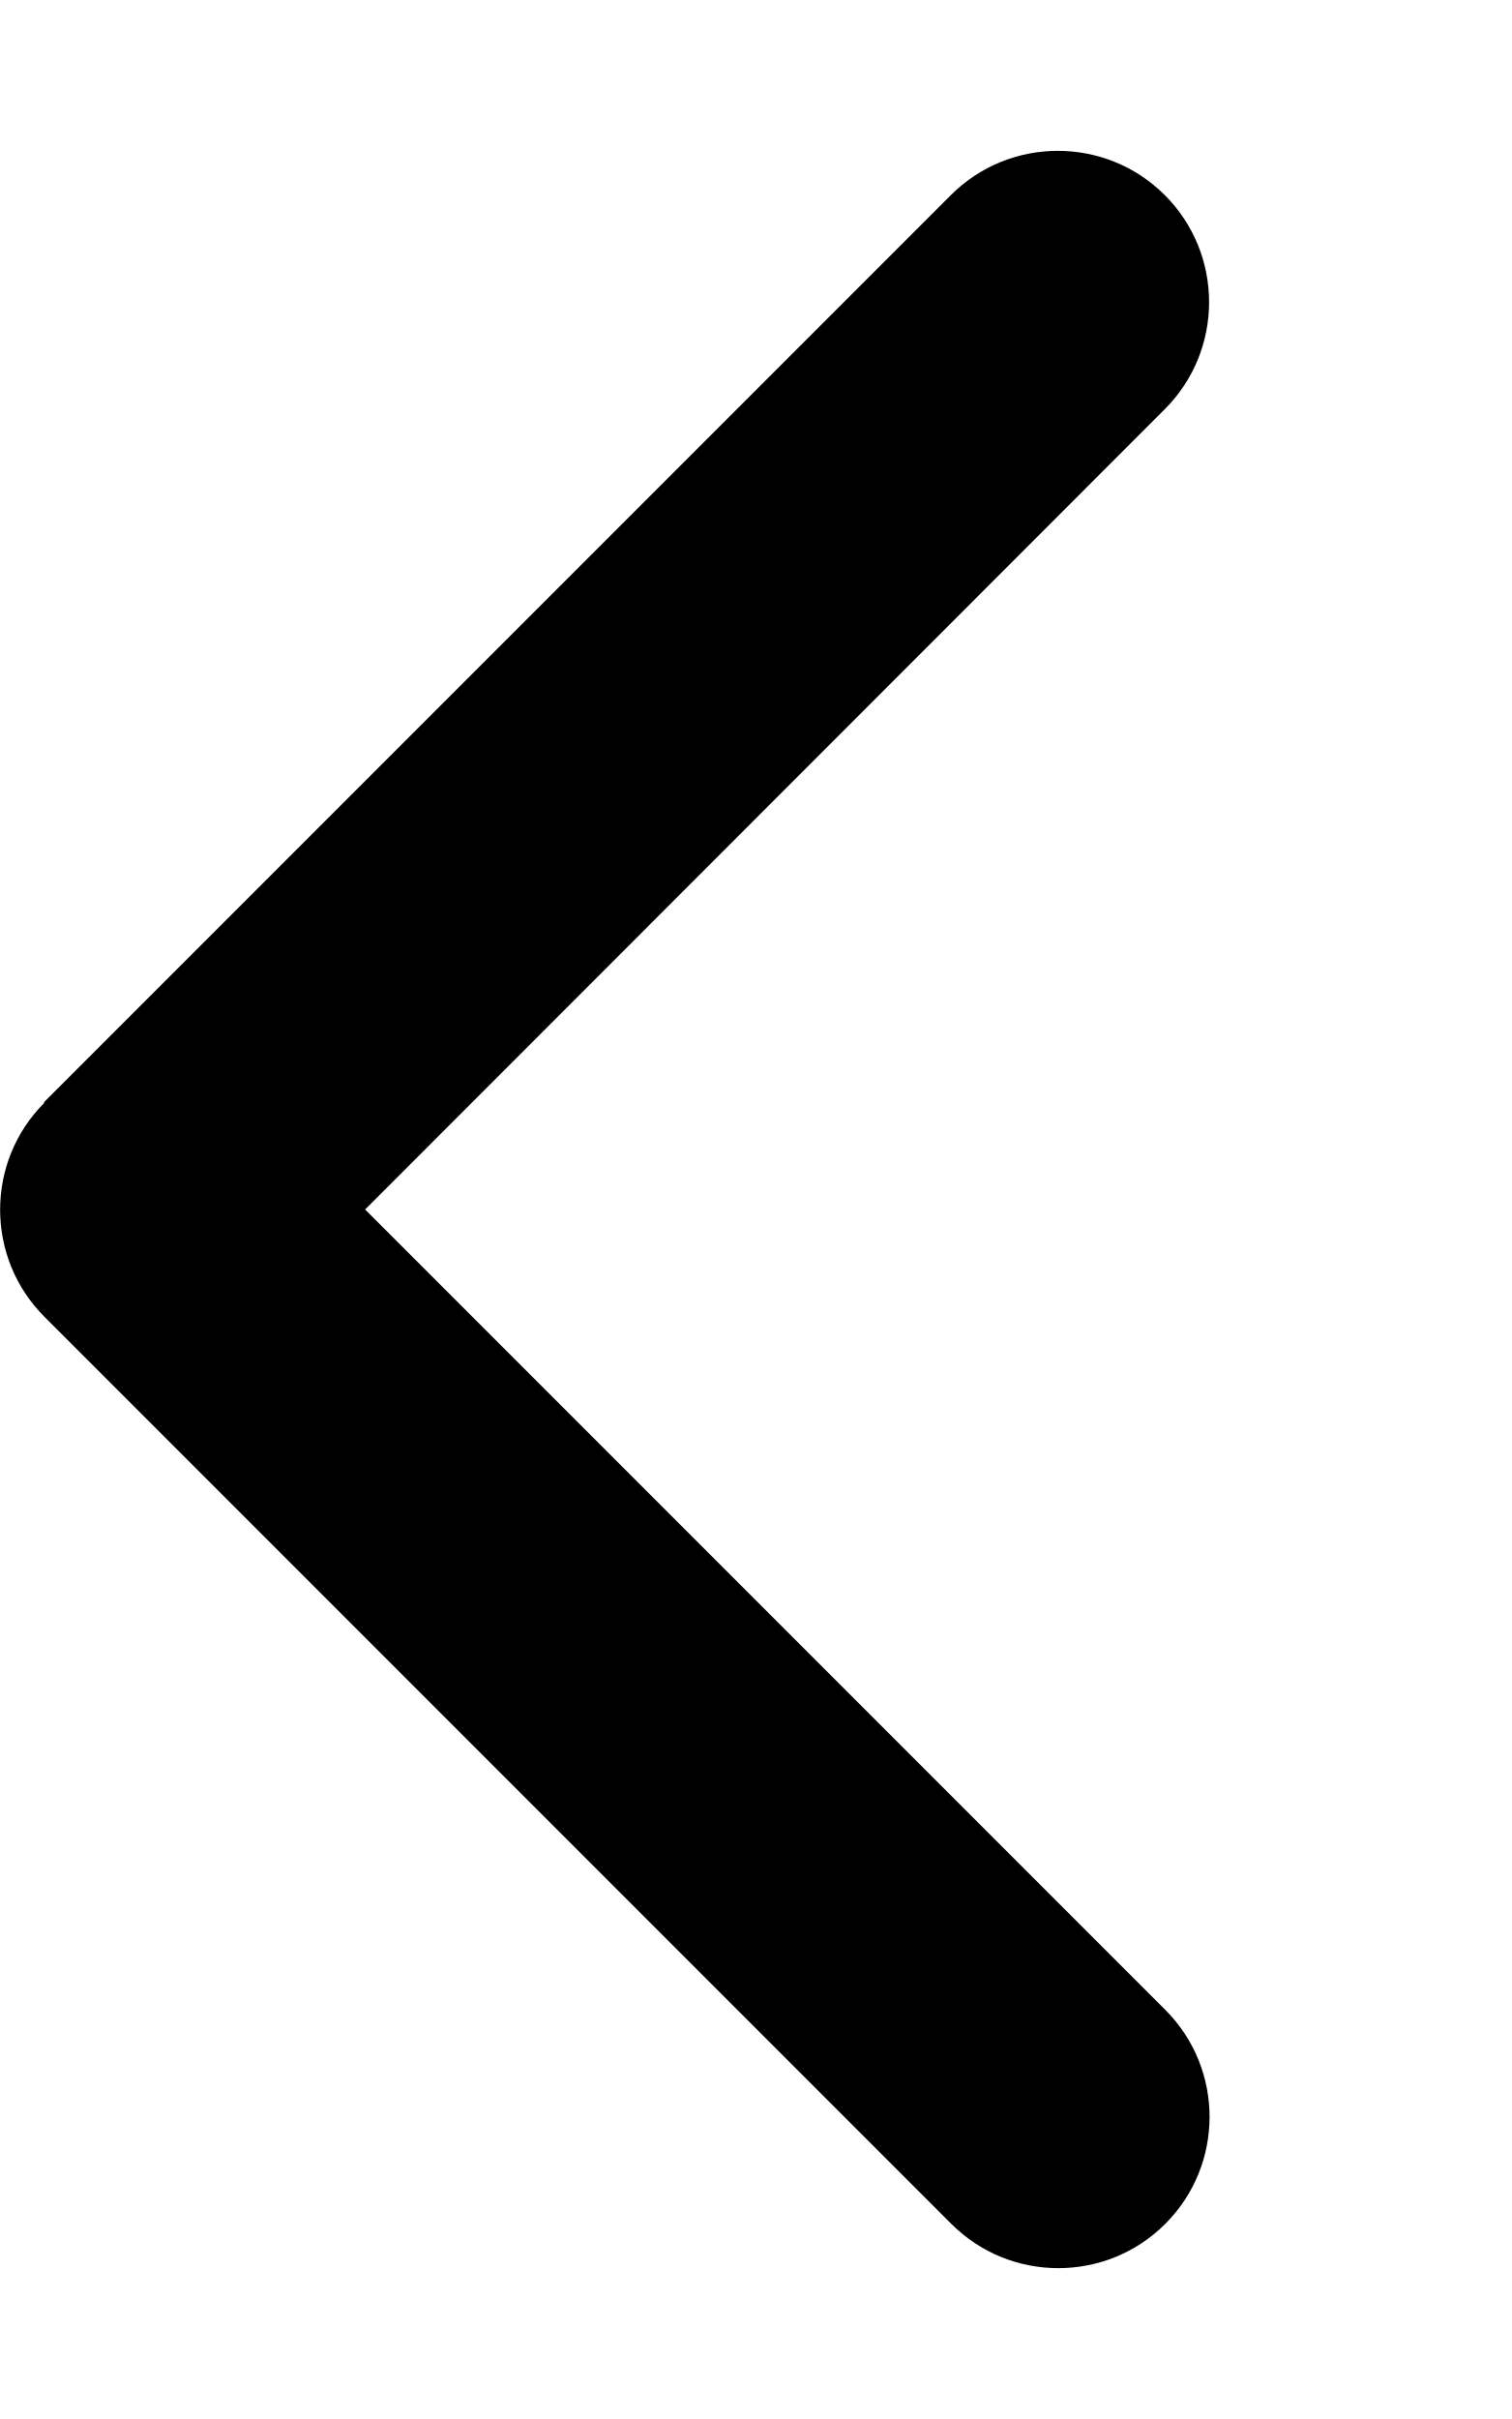
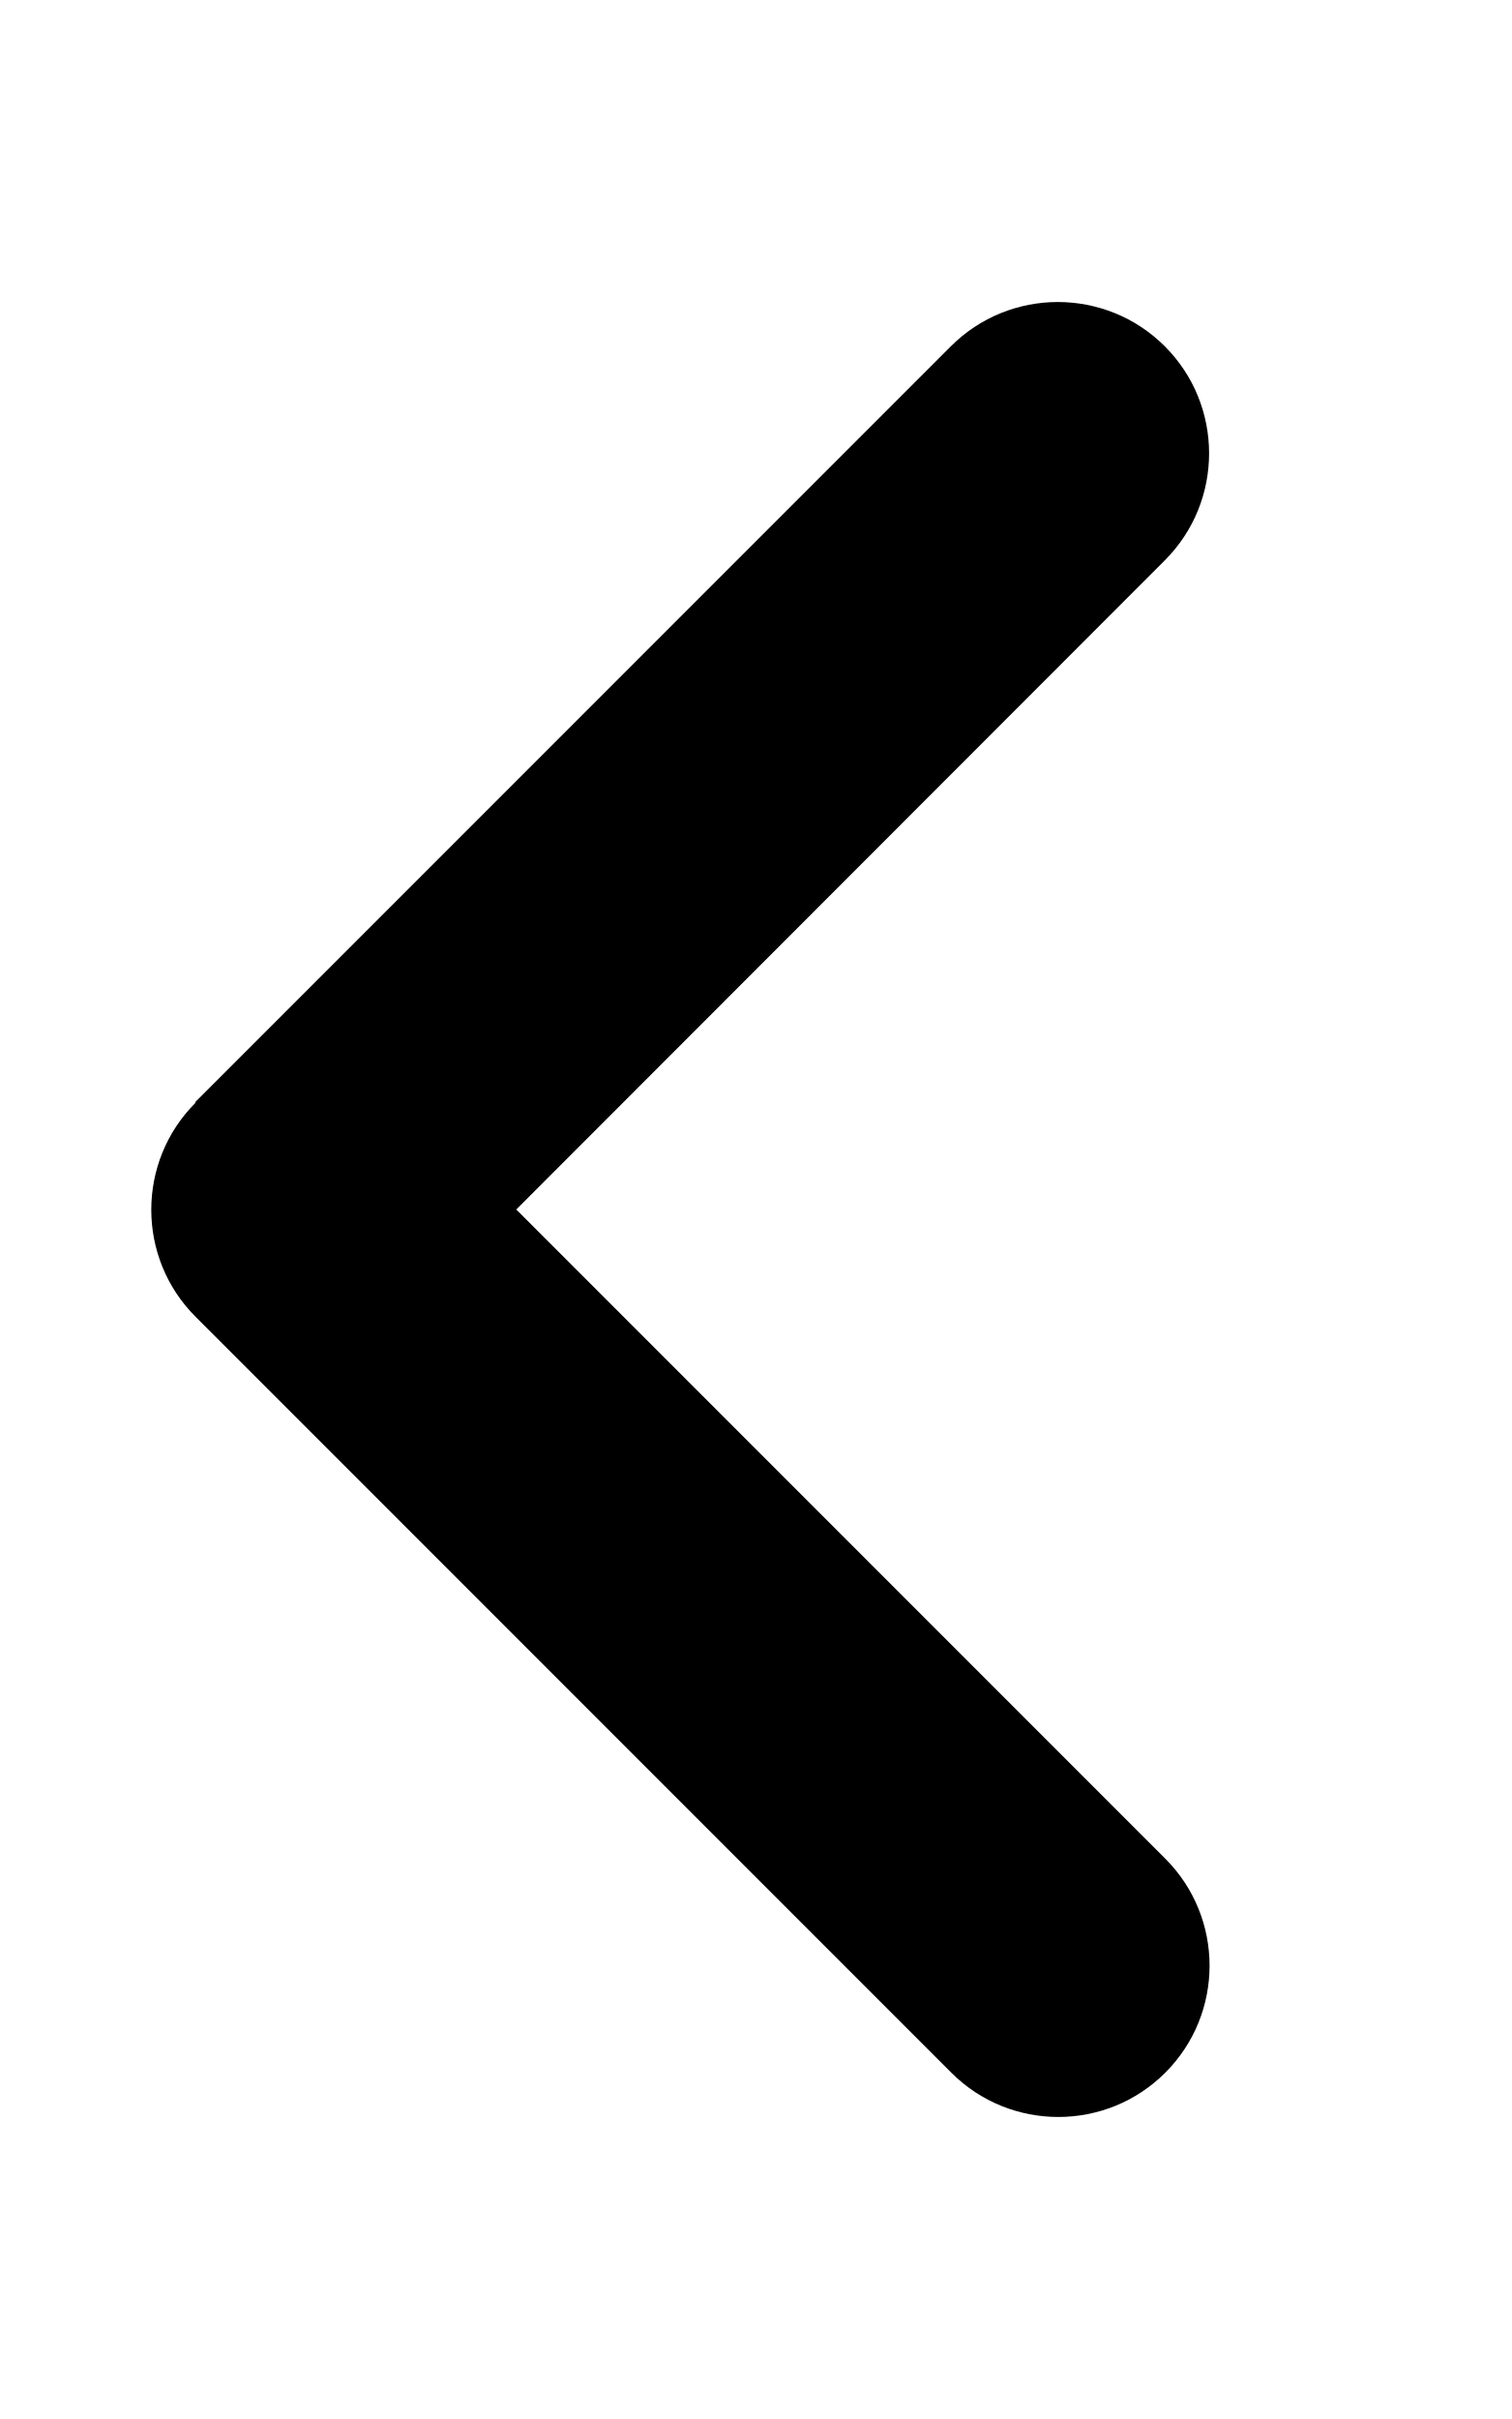
<svg xmlns="http://www.w3.org/2000/svg" viewBox="0 0 320 512">
-   <path d="M9.4 233.4c-12.5 12.5-12.5 32.8 0 45.3l192 192c12.5 12.5 32.8 12.5 45.3 0s12.5-32.8 0-45.3L77.3 256 246.6 86.6c12.5-12.5 12.5-32.8 0-45.3s-32.8-12.5-45.3 0l-192 192z" />
+   <path d="M41.4 233.4c-12.5 12.5-12.5 32.8 0 45.3l160 160c12.5 12.5 32.8 12.5 45.3 0s12.5-32.8 0-45.3L109.3 256 246.6 118.6c12.5-12.5 12.5-32.8 0-45.3s-32.8-12.5-45.3 0l-160 160z" />
</svg>
